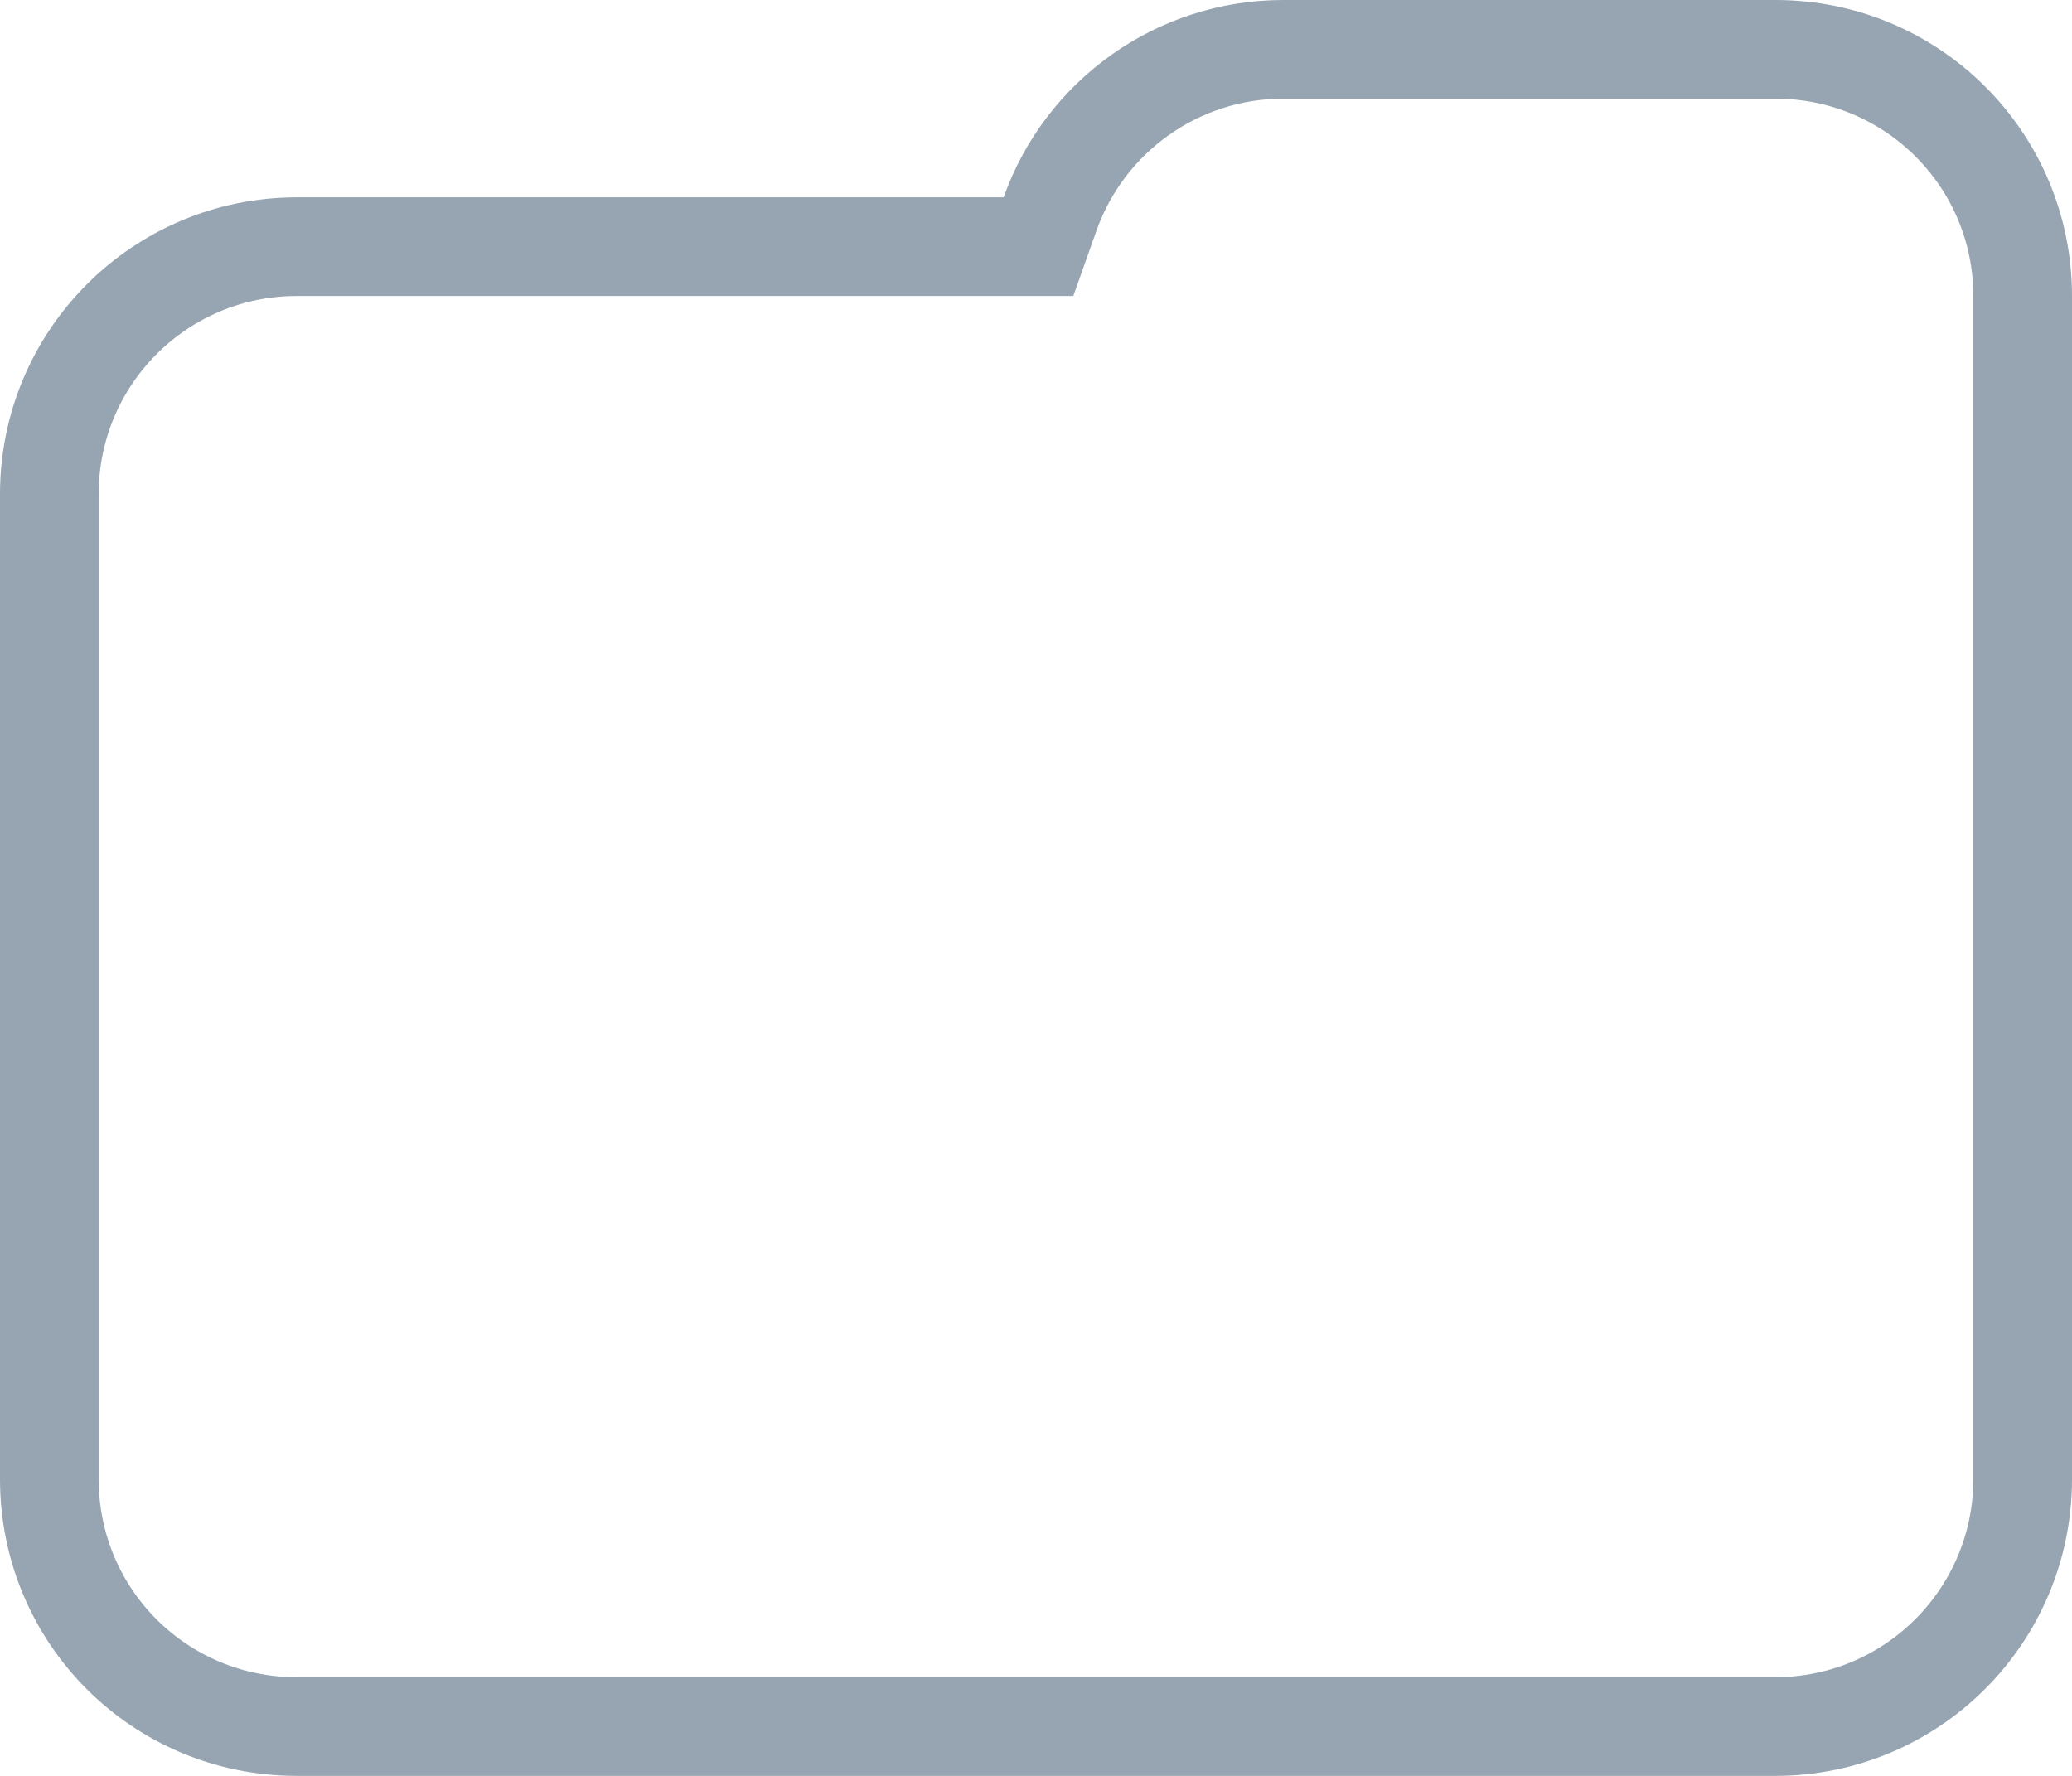
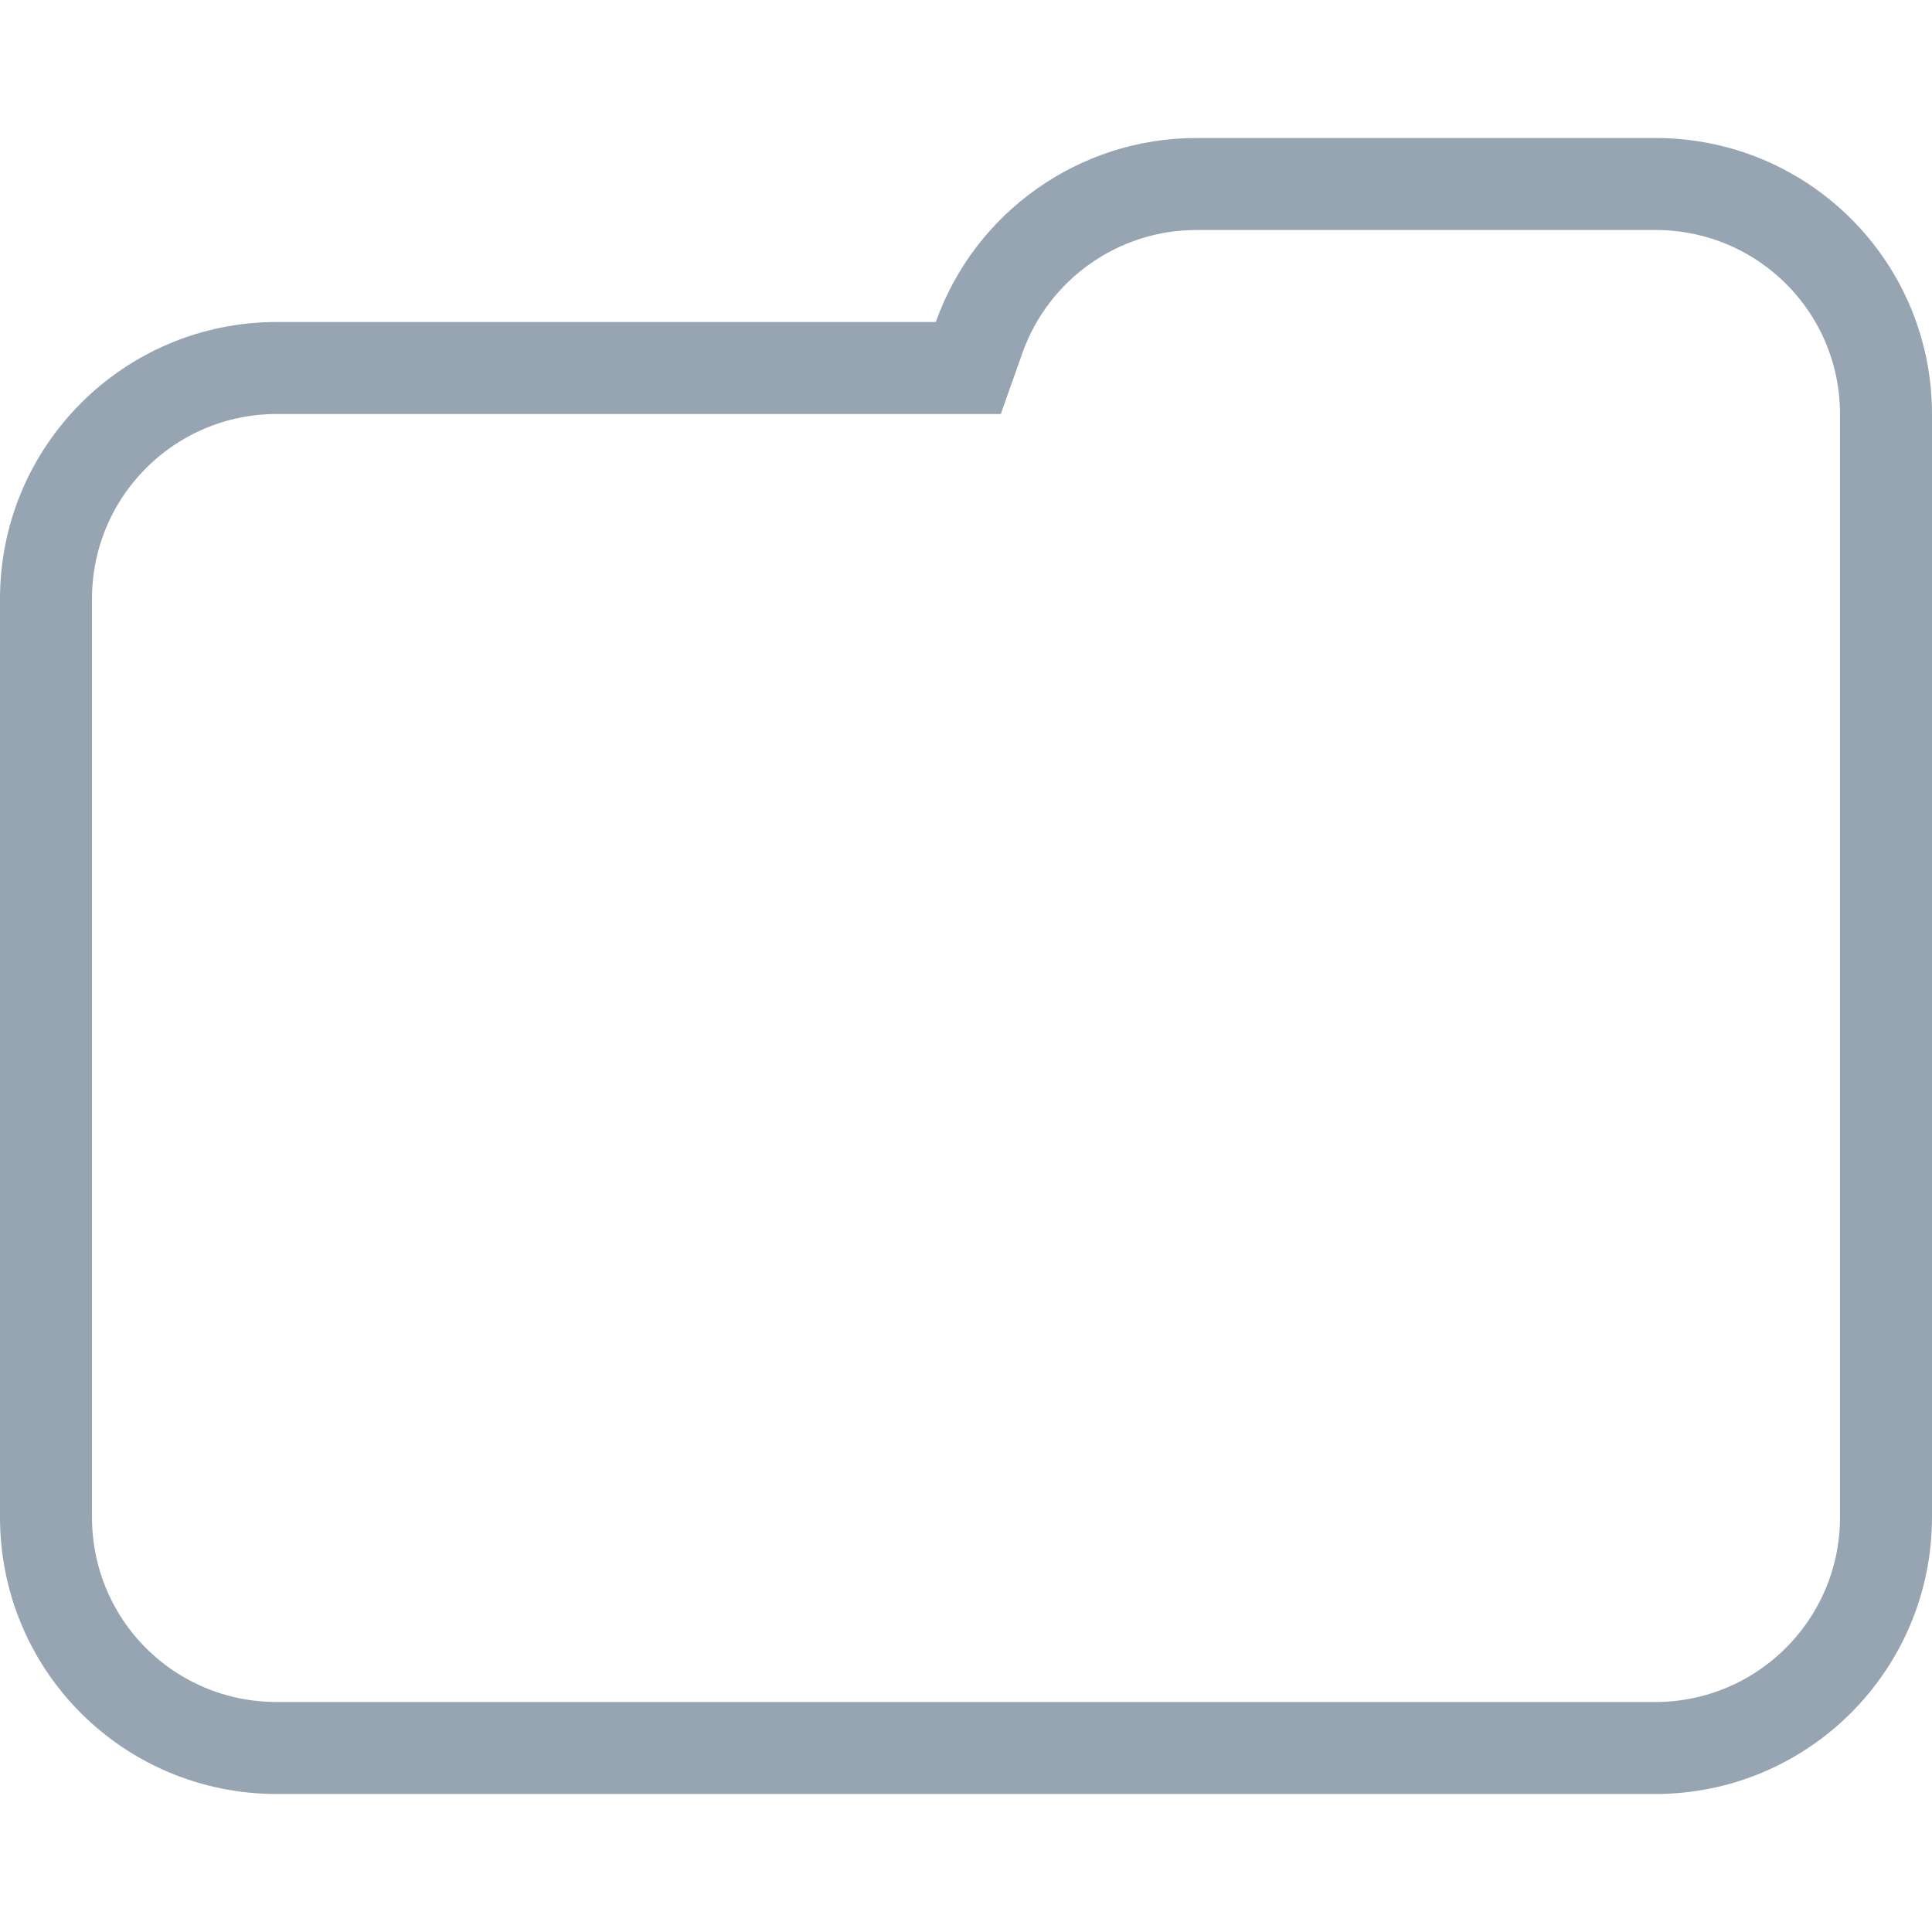
- <svg xmlns="http://www.w3.org/2000/svg" width="21px" height="18px" viewBox="0 0 21 18" version="1.1">
-   <defs />
-   <g id="Symbols" stroke="none" stroke-width="1" fill="none" fill-rule="evenodd">
-     <g id="settings_folder_3" stroke="#96A5B1">
-       <path d="M10.172,2.5 L10.525,2.5 L10.643,2.167 C10.995,1.177 11.937,0.5 13.006,0.5 L17.994,0.5 C19.38,0.5 20.5,1.617 20.5,3.002 L20.5,4.998 C20.5,5.001 20.5,5.001 20.5,5.003 C20.5,5.007 20.5,5.007 20.5,5.009 L20.5,14.991 C20.5,16.377 19.378,17.5 17.991,17.5 L3.009,17.5 C1.619,17.5 0.5,16.383 0.5,14.991 L0.5,5.009 C0.5,3.623 1.622,2.5 3.009,2.5 L10.172,2.5 Z" id="Combined-Shape" />
+ <svg xmlns="http://www.w3.org/2000/svg" width="21" height="21" viewBox="0 0 21 21" version="1.1" id="svg11">
+   <defs id="defs6" />
+   <g id="Symbols" style="fill:none;fill-rule:evenodd;stroke:none;stroke-width:1" transform="translate(0,1.5)">
+     <g id="settings_folder_3" style="stroke:#96a5b1">
+       <path d="m 10.172,2.5 h 0.353 L 10.643,2.167 C 10.995,1.177 11.937,0.5 13.006,0.5 h 4.988 C 19.38,0.5 20.5,1.617 20.5,3.002 v 1.997 c -1e-6,0.002 -1e-6,0.002 -4e-6,0.005 3e-6,0.004 3e-6,0.004 4e-6,0.006 V 14.991 C 20.5,16.377 19.378,17.5 17.991,17.5 H 3.009 C 1.619,17.5 0.5,16.383 0.5,14.991 V 5.009 C 0.5,3.623 1.622,2.5 3.009,2.5 Z" id="Combined-Shape" />
    </g>
  </g>
</svg>
